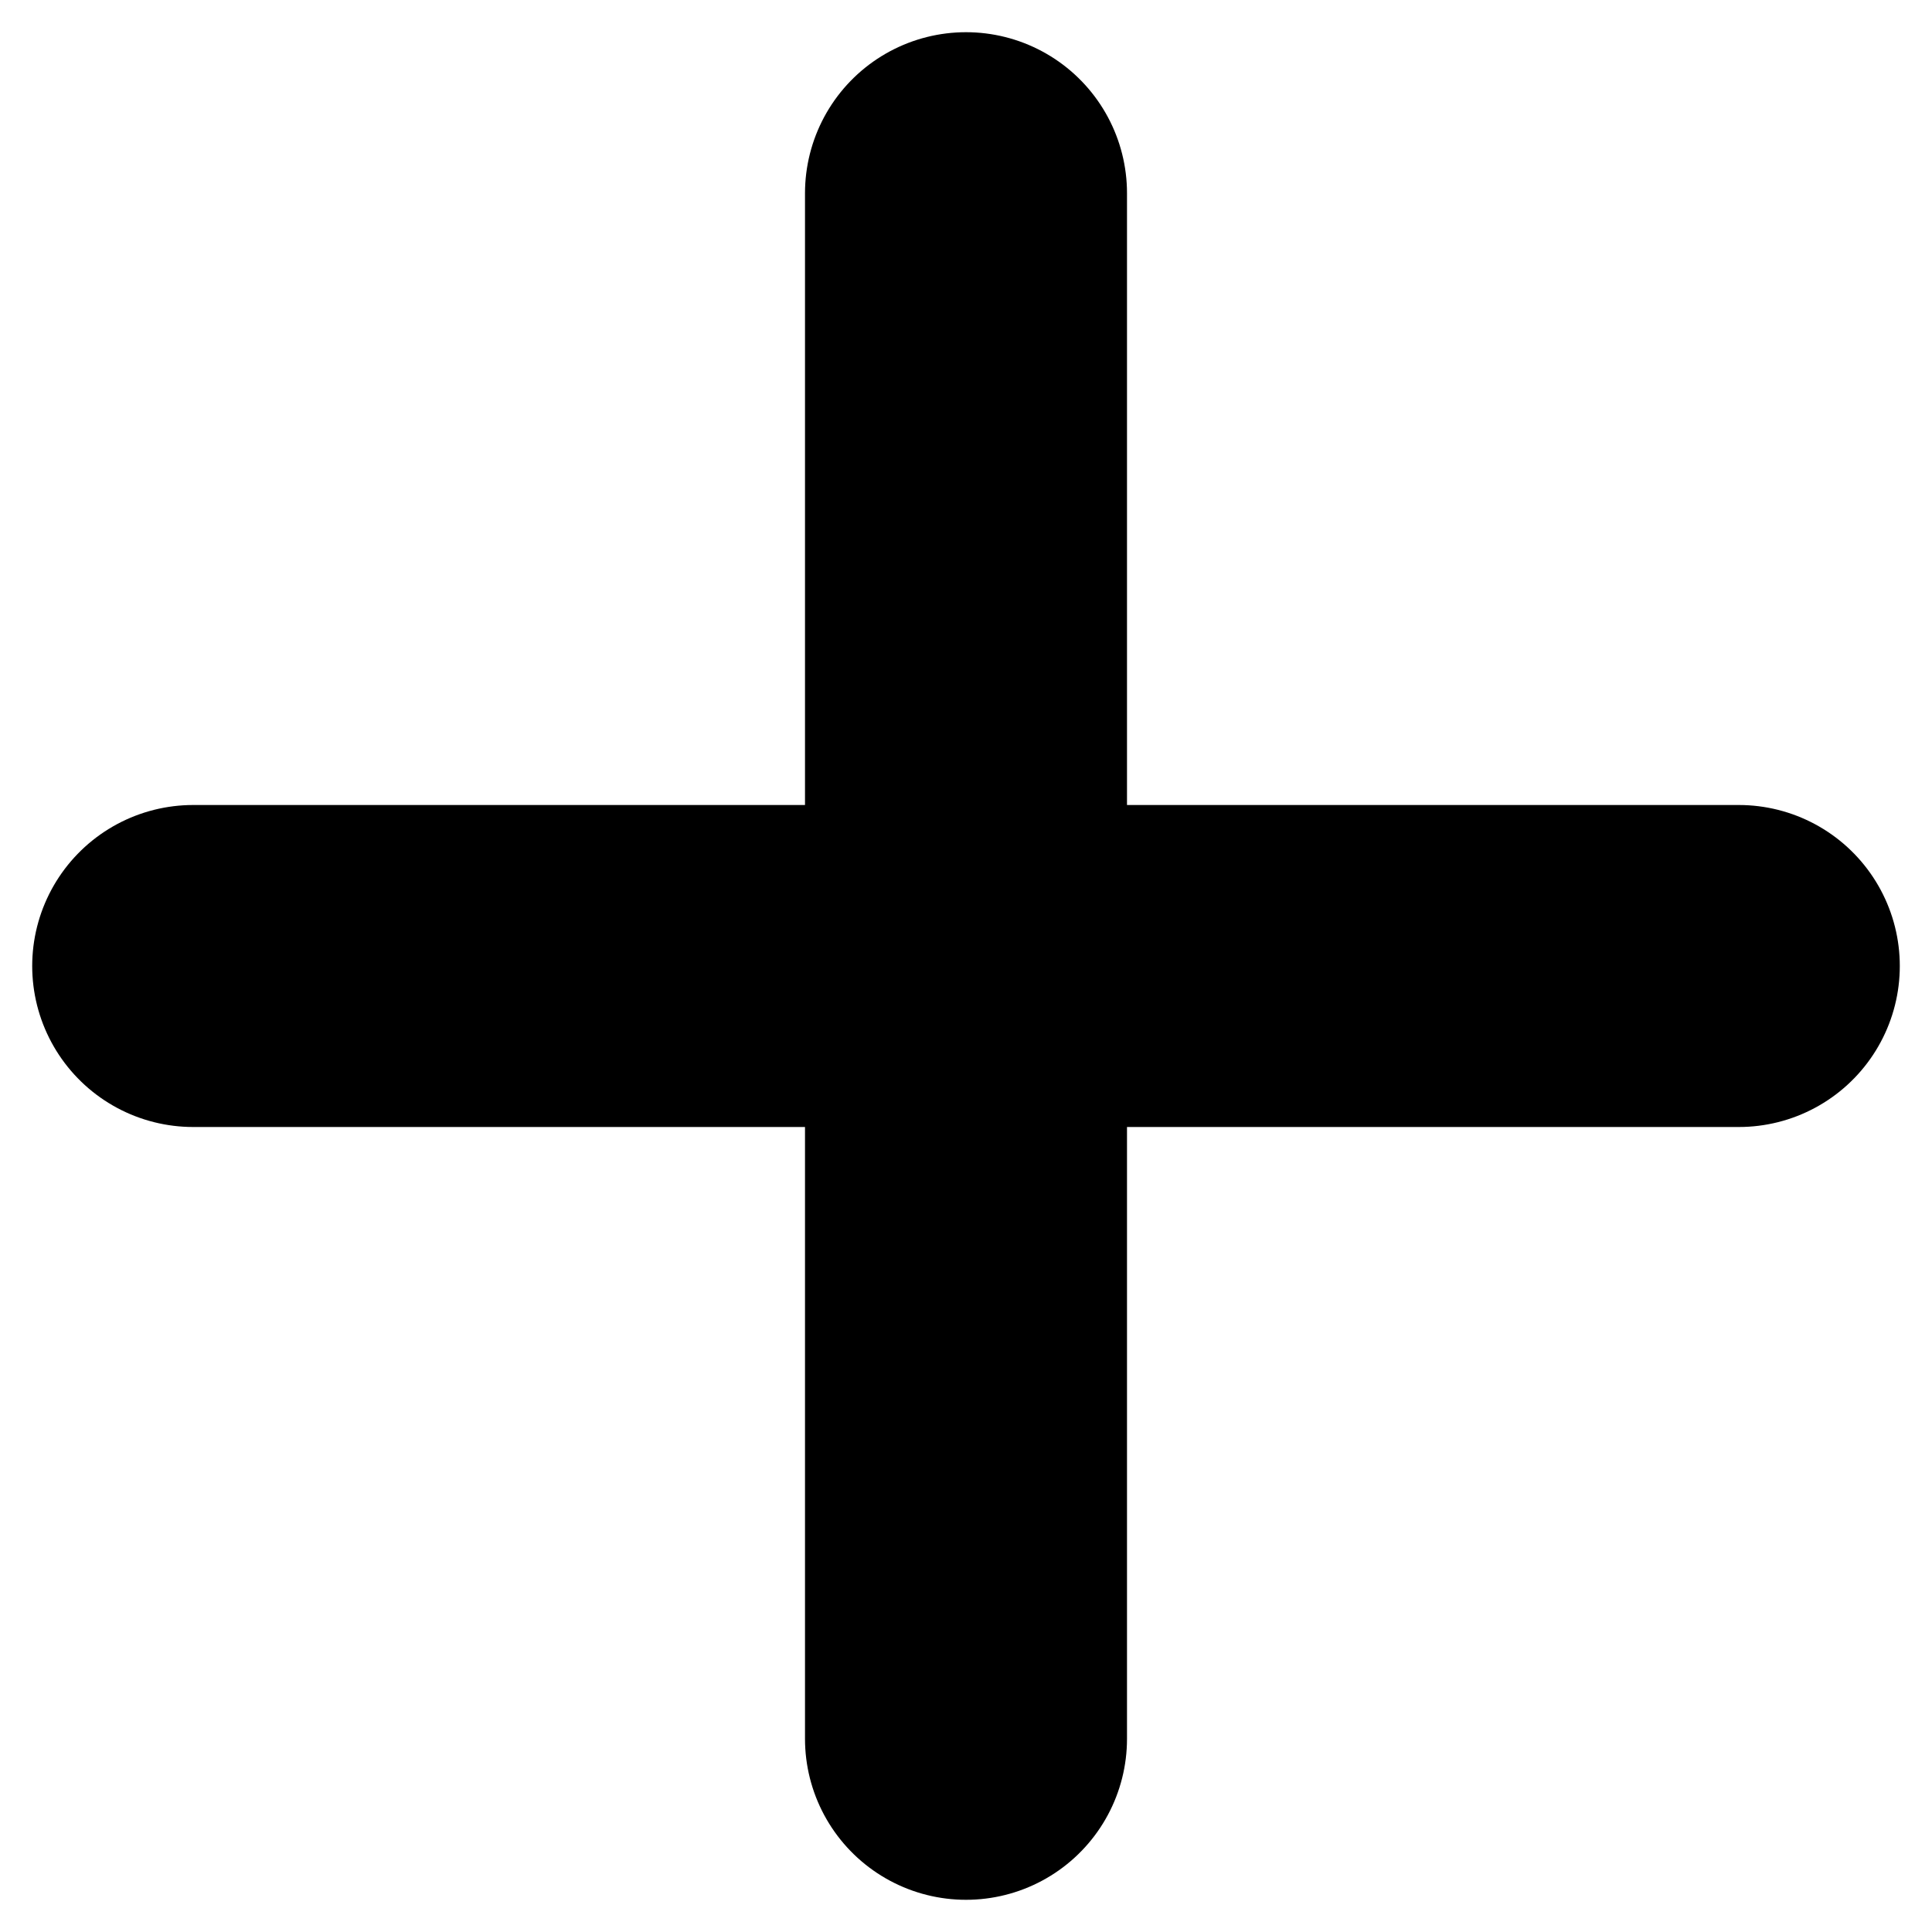
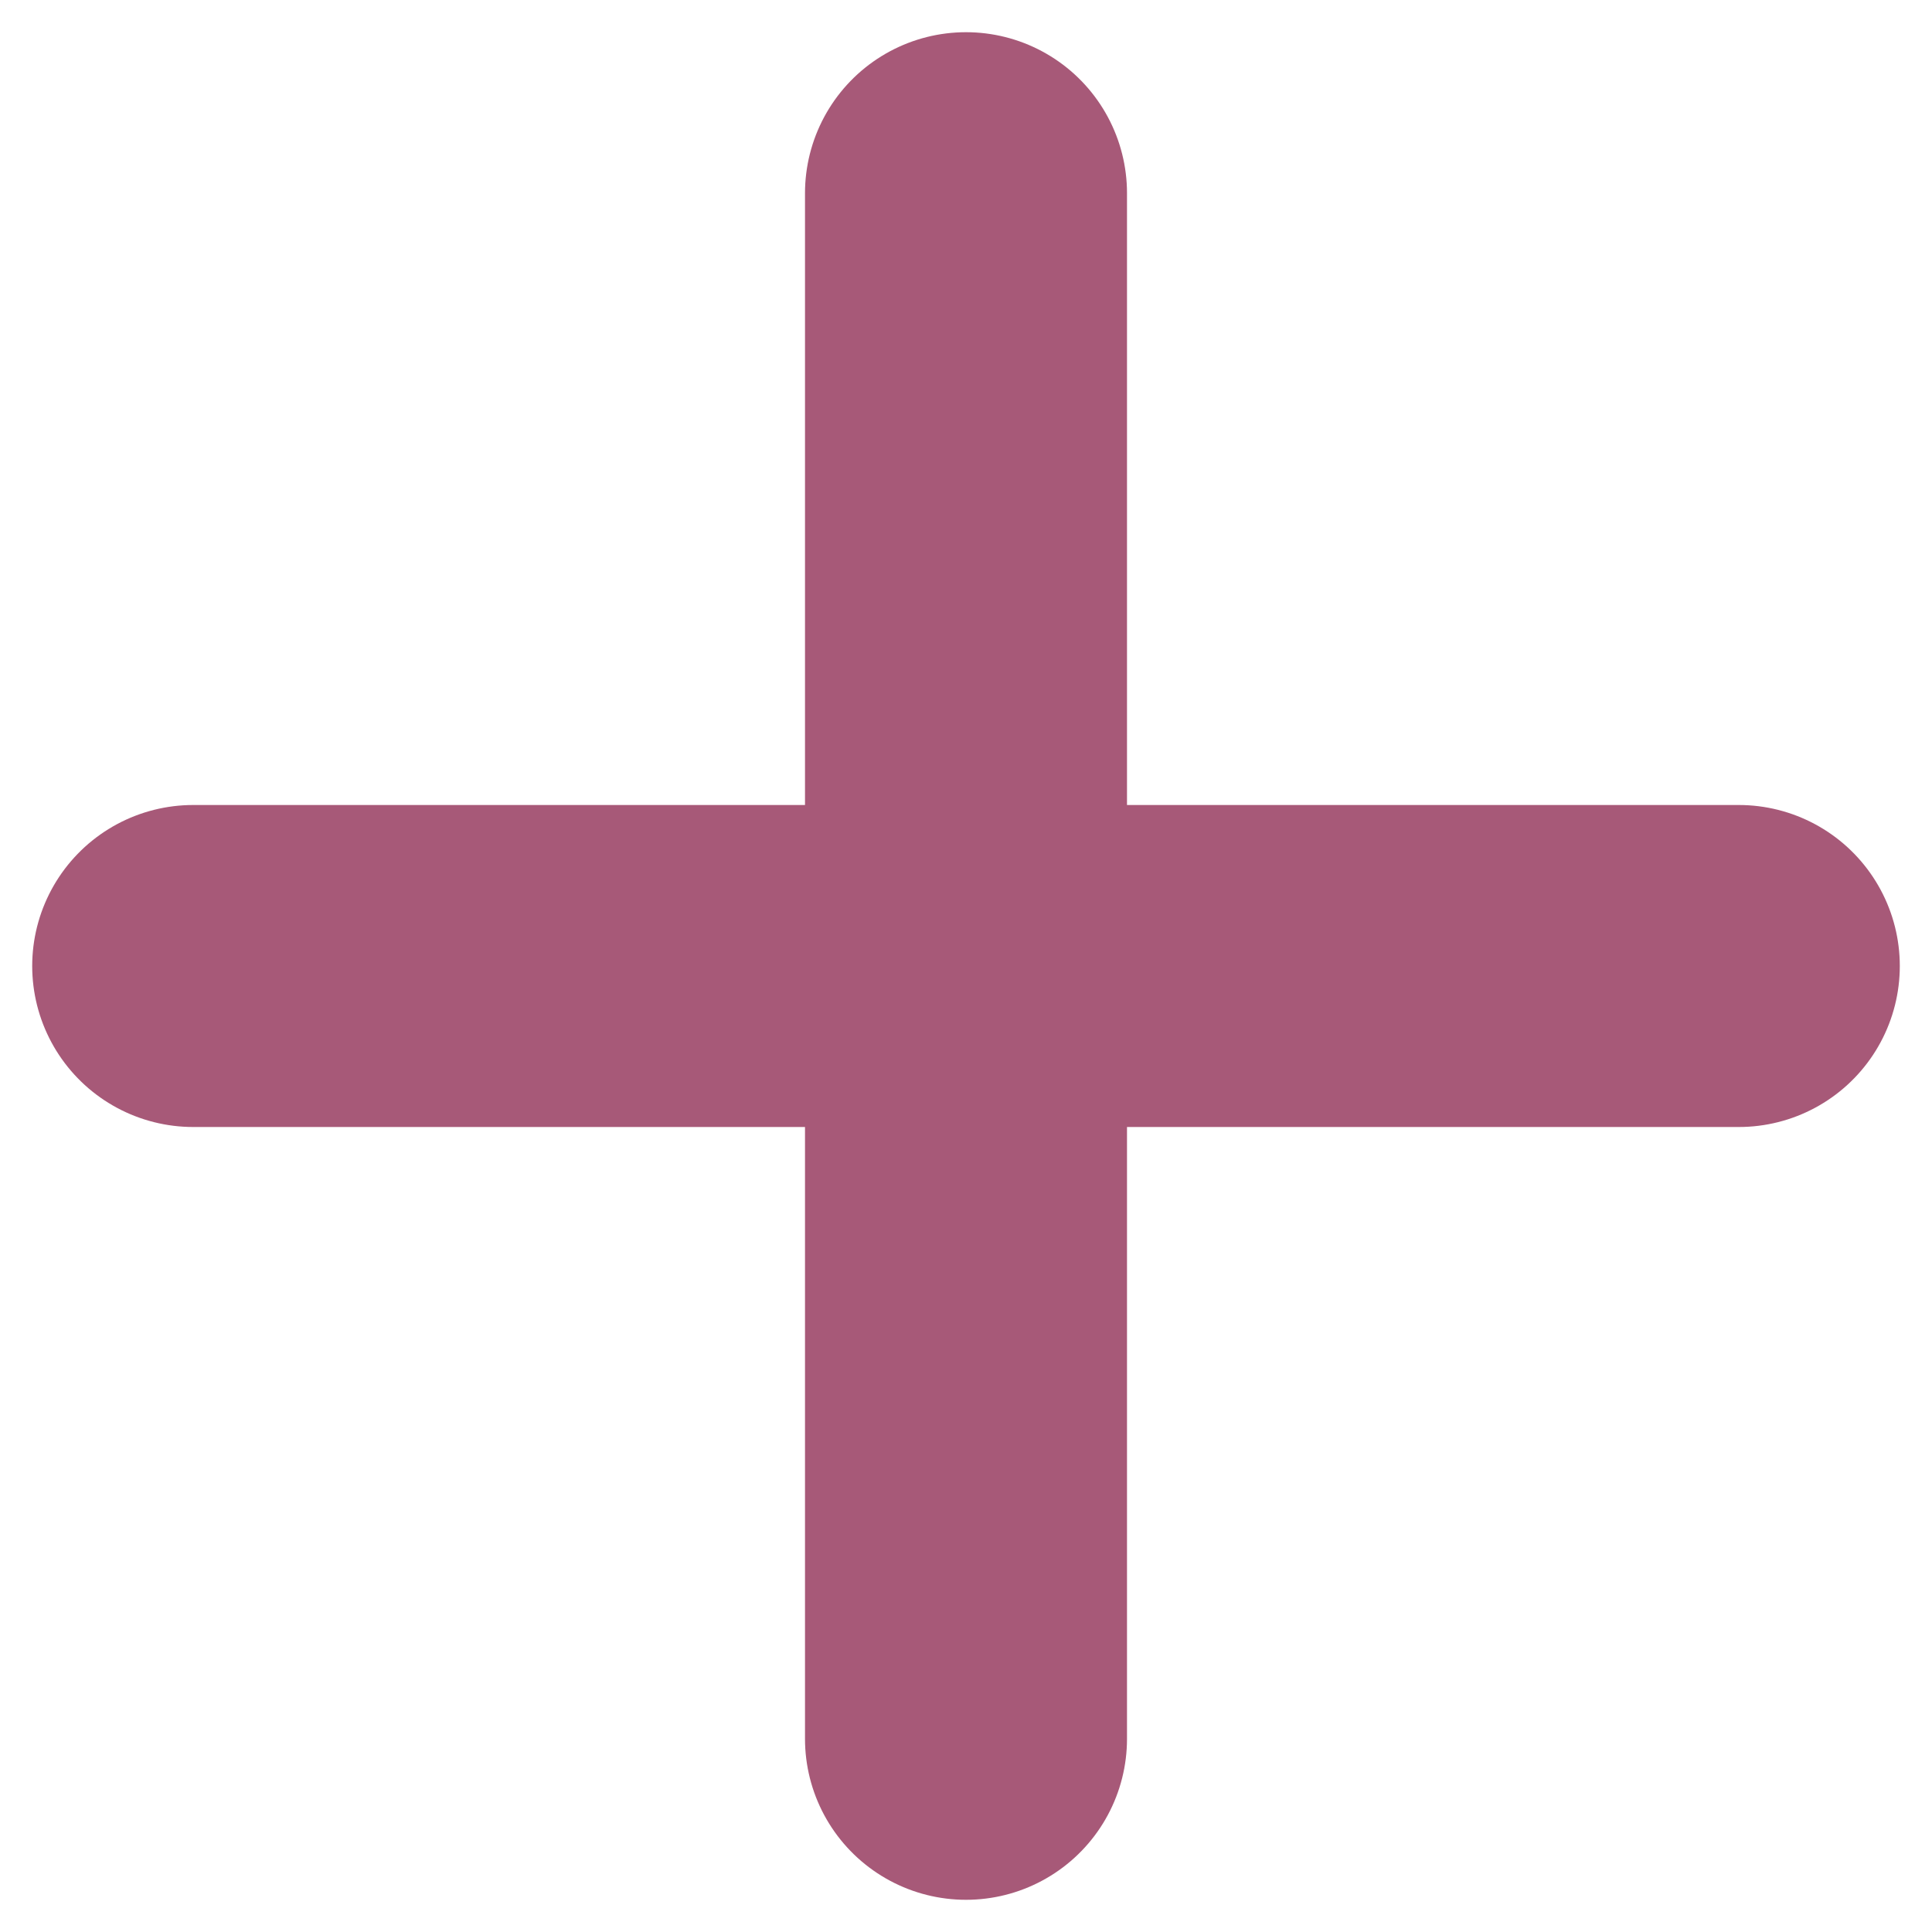
- <svg xmlns="http://www.w3.org/2000/svg" width="12" height="12" viewBox="0 0 12 12" fill="none">
-   <path d="M6 1.2L6 10.8M10.8 6L1.2 6" stroke="black" stroke-width="2" stroke-linecap="round" />
+ <svg xmlns="http://www.w3.org/2000/svg" width="14" height="14" viewBox="0 0 12 12" fill="none">
+   <path d="M6 1.2L6 10.8M10.8 6L1.2 6" stroke="#A75978" stroke-width="2" stroke-linecap="round" />
</svg>
